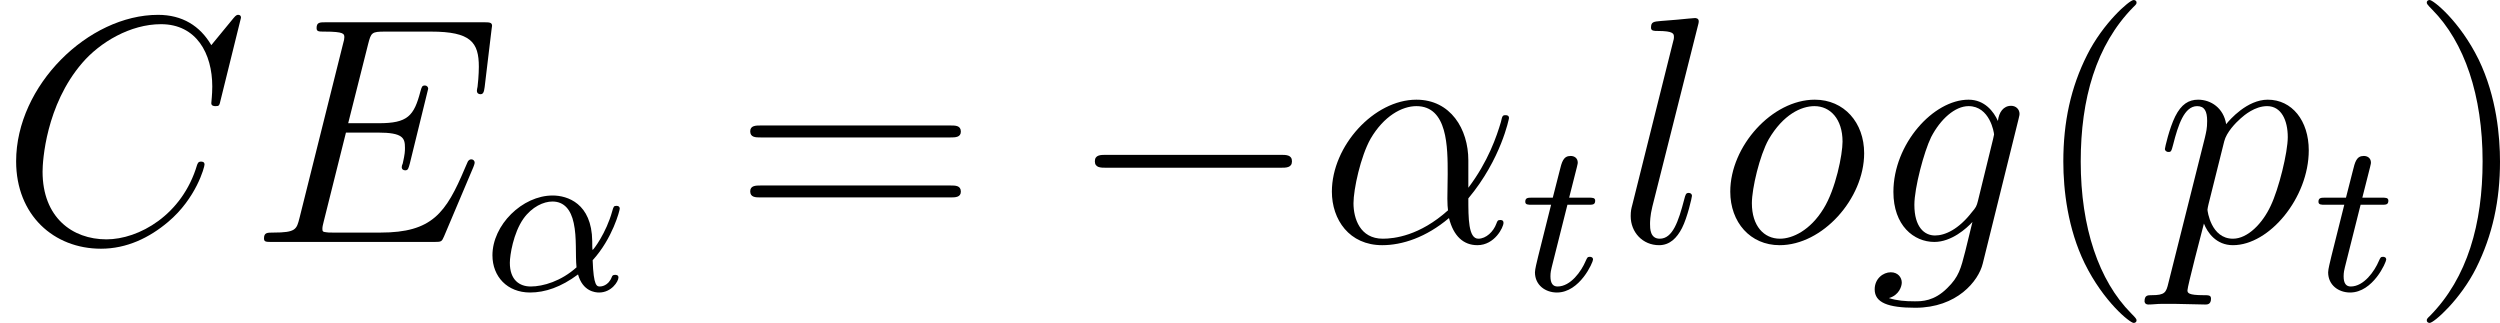
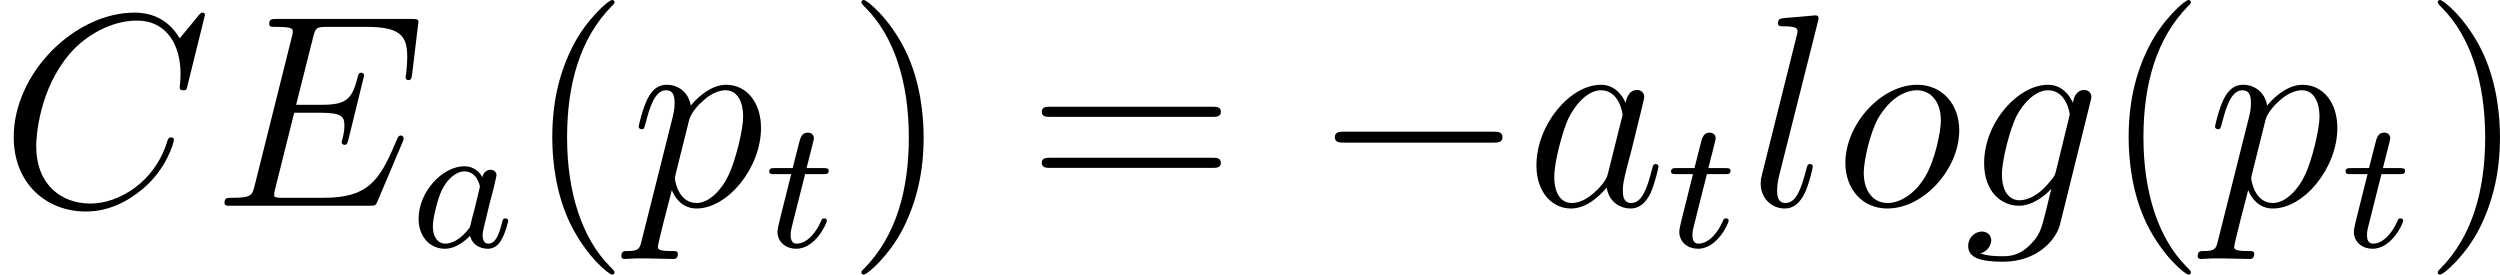
- <svg xmlns="http://www.w3.org/2000/svg" xmlns:xlink="http://www.w3.org/1999/xlink" version="1.1" width="104.693pt" height="13.523pt" viewBox="-.239 -.241 104.693 13.523">
+ <svg xmlns="http://www.w3.org/2000/svg" xmlns:xlink="http://www.w3.org/1999/xlink" version="1.1" width="123.106pt" height="13.523pt" viewBox="-.239 -.241 123.106 13.523">
  <defs>
    <path id="g0-0" d="M7.878-2.75C8.082-2.75 8.297-2.75 8.297-2.989S8.082-3.228 7.878-3.228H1.411C1.207-3.228 .992-3.228 .992-2.989S1.207-2.75 1.411-2.75H7.878Z" />
    <path id="g3-40" d="M3.885 2.905C3.885 2.869 3.885 2.845 3.682 2.642C2.487 1.435 1.817-.538 1.817-2.977C1.817-5.296 2.379-7.293 3.766-8.703C3.885-8.811 3.885-8.835 3.885-8.871C3.885-8.942 3.826-8.966 3.778-8.966C3.622-8.966 2.642-8.106 2.056-6.934C1.447-5.727 1.172-4.447 1.172-2.977C1.172-1.913 1.339-.49 1.961 .789C2.666 2.224 3.646 3.001 3.778 3.001C3.826 3.001 3.885 2.977 3.885 2.905Z" />
    <path id="g3-41" d="M3.371-2.977C3.371-3.885 3.252-5.368 2.582-6.755C1.877-8.189 .897-8.966 .765-8.966C.717-8.966 .658-8.942 .658-8.871C.658-8.835 .658-8.811 .861-8.608C2.056-7.4 2.726-5.428 2.726-2.989C2.726-.669 2.164 1.327 .777 2.738C.658 2.845 .658 2.869 .658 2.905C.658 2.977 .717 3.001 .765 3.001C.921 3.001 1.901 2.14 2.487 .968C3.096-.251 3.371-1.542 3.371-2.977Z" />
    <path id="g3-61" d="M8.07-3.873C8.237-3.873 8.452-3.873 8.452-4.089C8.452-4.316 8.249-4.316 8.07-4.316H1.028C.861-4.316 .646-4.316 .646-4.101C.646-3.873 .849-3.873 1.028-3.873H8.07ZM8.07-1.65C8.237-1.65 8.452-1.65 8.452-1.865C8.452-2.092 8.249-2.092 8.07-2.092H1.028C.861-2.092 .646-2.092 .646-1.877C.646-1.65 .849-1.65 1.028-1.65H8.07Z" />
-     <path id="g1-11" d="M4.065-1.116C4.806-1.929 5.069-2.965 5.069-3.029C5.069-3.1 5.021-3.132 4.949-3.132C4.846-3.132 4.838-3.1 4.79-2.933C4.567-2.12 4.089-1.498 4.065-1.498C4.049-1.498 4.049-1.698 4.049-1.825C4.033-3.228 3.124-3.515 2.582-3.515C1.459-3.515 .351-2.423 .351-1.299C.351-.51 .901 .08 1.745 .08C2.303 .08 2.893-.12 3.523-.59C3.698 .04 4.16 .08 4.304 .08C4.758 .08 5.021-.327 5.021-.478C5.021-.574 4.926-.574 4.902-.574C4.814-.574 4.798-.55 4.774-.494C4.647-.159 4.376-.143 4.336-.143C4.224-.143 4.097-.143 4.065-1.116ZM3.467-.853C2.901-.343 2.232-.143 1.769-.143C1.355-.143 .996-.383 .996-1.02C.996-1.299 1.124-2.12 1.498-2.654C1.817-3.1 2.248-3.292 2.574-3.292C3.013-3.292 3.26-2.981 3.363-2.495C3.483-1.953 3.419-1.315 3.467-.853Z" />
+     <path id="g1-97" d="M3.124-3.037C3.053-3.172 2.821-3.515 2.335-3.515C1.387-3.515 .343-2.407 .343-1.227C.343-.399 .877 .08 1.49 .08C2 .08 2.439-.327 2.582-.486C2.726 .064 3.268 .08 3.363 .08C3.73 .08 3.913-.223 3.977-.359C4.136-.646 4.248-1.108 4.248-1.14C4.248-1.188 4.216-1.243 4.121-1.243S4.009-1.196 3.961-.996C3.85-.558 3.698-.143 3.387-.143C3.204-.143 3.132-.295 3.132-.518C3.132-.654 3.204-.925 3.252-1.124S3.419-1.801 3.451-1.945L3.61-2.55C3.65-2.742 3.738-3.076 3.738-3.116C3.738-3.3 3.587-3.363 3.483-3.363C3.363-3.363 3.164-3.284 3.124-3.037ZM2.582-.861C2.184-.311 1.769-.143 1.514-.143C1.148-.143 .964-.478 .964-.893C.964-1.267 1.18-2.12 1.355-2.471C1.586-2.957 1.977-3.292 2.343-3.292C2.861-3.292 3.013-2.71 3.013-2.614C3.013-2.582 2.813-1.801 2.766-1.594C2.662-1.219 2.662-1.203 2.582-.861Z" />
    <path id="g1-116" d="M1.761-3.172H2.542C2.694-3.172 2.79-3.172 2.79-3.324C2.79-3.435 2.686-3.435 2.55-3.435H1.825L2.112-4.567C2.144-4.686 2.144-4.726 2.144-4.734C2.144-4.902 2.016-4.981 1.881-4.981C1.61-4.981 1.554-4.766 1.467-4.407L1.219-3.435H.454C.303-3.435 .199-3.435 .199-3.284C.199-3.172 .303-3.172 .438-3.172H1.156L.677-1.259C.63-1.06 .558-.781 .558-.669C.558-.191 .948 .08 1.371 .08C2.224 .08 2.71-1.044 2.71-1.14C2.71-1.227 2.638-1.243 2.59-1.243C2.503-1.243 2.495-1.211 2.439-1.092C2.279-.709 1.881-.143 1.395-.143C1.227-.143 1.132-.255 1.132-.518C1.132-.669 1.156-.757 1.18-.861L1.761-3.172Z" />
-     <path id="g2-11" d="M5.535-3.025C5.535-4.184 4.878-5.272 3.61-5.272C2.044-5.272 .478-3.563 .478-1.865C.478-.825 1.124 .12 2.343 .12C3.084 .12 3.969-.167 4.818-.885C4.985-.215 5.356 .12 5.87 .12C6.516 .12 6.838-.55 6.838-.705C6.838-.813 6.755-.813 6.719-.813C6.623-.813 6.611-.777 6.575-.681C6.468-.383 6.193-.12 5.906-.12C5.535-.12 5.535-.885 5.535-1.614C6.755-3.072 7.042-4.579 7.042-4.591C7.042-4.698 6.946-4.698 6.91-4.698C6.802-4.698 6.791-4.663 6.743-4.447C6.587-3.921 6.276-2.989 5.535-2.008V-3.025ZM4.782-1.172C3.73-.227 2.786-.12 2.367-.12C1.518-.12 1.279-.873 1.279-1.435C1.279-1.949 1.542-3.168 1.913-3.826C2.403-4.663 3.072-5.033 3.61-5.033C4.77-5.033 4.77-3.515 4.77-2.511C4.77-2.212 4.758-1.901 4.758-1.602C4.758-1.363 4.77-1.303 4.782-1.172Z" />
    <path id="g2-67" d="M8.931-8.309C8.931-8.416 8.847-8.416 8.823-8.416S8.751-8.416 8.656-8.297L7.831-7.293C7.412-8.01 6.755-8.416 5.858-8.416C3.276-8.416 .598-5.798 .598-2.989C.598-.992 1.997 .251 3.742 .251C4.698 .251 5.535-.155 6.229-.741C7.269-1.614 7.58-2.774 7.58-2.869C7.58-2.977 7.484-2.977 7.448-2.977C7.34-2.977 7.329-2.905 7.305-2.857C6.755-.992 5.141-.096 3.945-.096C2.678-.096 1.578-.909 1.578-2.606C1.578-2.989 1.698-5.069 3.049-6.635C3.706-7.4 4.83-8.07 5.966-8.07C7.281-8.07 7.867-6.982 7.867-5.762C7.867-5.452 7.831-5.189 7.831-5.141C7.831-5.033 7.95-5.033 7.986-5.033C8.118-5.033 8.13-5.045 8.177-5.26L8.931-8.309Z" />
    <path id="g2-69" d="M8.309-2.774C8.321-2.809 8.357-2.893 8.357-2.941C8.357-3.001 8.309-3.061 8.237-3.061C8.189-3.061 8.165-3.049 8.13-3.013C8.106-3.001 8.106-2.977 7.998-2.738C7.293-1.064 6.779-.347 4.866-.347H3.12C2.953-.347 2.929-.347 2.857-.359C2.726-.371 2.714-.395 2.714-.49C2.714-.574 2.738-.646 2.762-.753L3.587-4.053H4.77C5.703-4.053 5.774-3.85 5.774-3.491C5.774-3.371 5.774-3.264 5.691-2.905C5.667-2.857 5.655-2.809 5.655-2.774C5.655-2.69 5.715-2.654 5.786-2.654C5.894-2.654 5.906-2.738 5.954-2.905L6.635-5.679C6.635-5.738 6.587-5.798 6.516-5.798C6.408-5.798 6.396-5.75 6.348-5.583C6.109-4.663 5.87-4.4 4.806-4.4H3.67L4.411-7.34C4.519-7.759 4.543-7.795 5.033-7.795H6.743C8.213-7.795 8.512-7.4 8.512-6.492C8.512-6.48 8.512-6.145 8.464-5.75C8.452-5.703 8.44-5.631 8.44-5.607C8.44-5.511 8.5-5.475 8.572-5.475C8.656-5.475 8.703-5.523 8.727-5.738L8.978-7.831C8.978-7.867 9.002-7.986 9.002-8.01C9.002-8.141 8.895-8.141 8.679-8.141H2.845C2.618-8.141 2.499-8.141 2.499-7.926C2.499-7.795 2.582-7.795 2.786-7.795C3.527-7.795 3.527-7.711 3.527-7.58C3.527-7.52 3.515-7.472 3.479-7.34L1.865-.885C1.757-.466 1.733-.347 .897-.347C.669-.347 .55-.347 .55-.132C.55 0 .622 0 .861 0H6.862C7.125 0 7.137-.012 7.221-.203L8.309-2.774Z" />
+     <path id="g2-97" d="M3.599-1.423C3.539-1.219 3.539-1.196 3.371-.968C3.108-.634 2.582-.12 2.02-.12C1.53-.12 1.255-.562 1.255-1.267C1.255-1.925 1.626-3.264 1.853-3.766C2.26-4.603 2.821-5.033 3.288-5.033C4.077-5.033 4.232-4.053 4.232-3.957C4.232-3.945 4.196-3.79 4.184-3.766L3.599-1.423ZM4.364-4.483C4.232-4.794 3.909-5.272 3.288-5.272C1.937-5.272 .478-3.527 .478-1.757C.478-.574 1.172 .12 1.985 .12C2.642 .12 3.204-.395 3.539-.789C3.658-.084 4.22 .12 4.579 .12S5.224-.096 5.44-.526C5.631-.933 5.798-1.662 5.798-1.71C5.798-1.769 5.75-1.817 5.679-1.817C5.571-1.817 5.559-1.757 5.511-1.578C5.332-.873 5.105-.12 4.615-.12C4.268-.12 4.244-.43 4.244-.669C4.244-.944 4.28-1.076 4.388-1.542C4.471-1.841 4.531-2.104 4.627-2.451C5.069-4.244 5.177-4.674 5.177-4.746C5.177-4.914 5.045-5.045 4.866-5.045C4.483-5.045 4.388-4.627 4.364-4.483Z" />
    <path id="g2-103" d="M4.041-1.518C3.993-1.327 3.969-1.279 3.814-1.1C3.324-.466 2.821-.239 2.451-.239C2.056-.239 1.686-.55 1.686-1.375C1.686-2.008 2.044-3.347 2.307-3.885C2.654-4.555 3.192-5.033 3.694-5.033C4.483-5.033 4.639-4.053 4.639-3.981L4.603-3.814L4.041-1.518ZM4.782-4.483C4.627-4.83 4.292-5.272 3.694-5.272C2.391-5.272 .909-3.634 .909-1.853C.909-.61 1.662 0 2.427 0C3.061 0 3.622-.502 3.838-.741L3.575 .335C3.407 .992 3.335 1.291 2.905 1.71C2.415 2.2 1.961 2.2 1.698 2.2C1.339 2.2 1.04 2.176 .741 2.08C1.124 1.973 1.219 1.638 1.219 1.506C1.219 1.315 1.076 1.124 .813 1.124C.526 1.124 .215 1.363 .215 1.757C.215 2.248 .705 2.439 1.722 2.439C3.264 2.439 4.065 1.447 4.22 .801L5.547-4.555C5.583-4.698 5.583-4.722 5.583-4.746C5.583-4.914 5.452-5.045 5.272-5.045C4.985-5.045 4.818-4.806 4.782-4.483Z" />
    <path id="g2-108" d="M3.037-7.998C3.049-8.046 3.072-8.118 3.072-8.177C3.072-8.297 2.953-8.297 2.929-8.297C2.917-8.297 2.487-8.261 2.271-8.237C2.068-8.225 1.889-8.201 1.674-8.189C1.387-8.165 1.303-8.153 1.303-7.938C1.303-7.819 1.423-7.819 1.542-7.819C2.152-7.819 2.152-7.711 2.152-7.592C2.152-7.544 2.152-7.52 2.092-7.305L.61-1.375C.574-1.243 .55-1.148 .55-.956C.55-.359 .992 .12 1.602 .12C1.997 .12 2.26-.143 2.451-.514C2.654-.909 2.821-1.662 2.821-1.71C2.821-1.769 2.774-1.817 2.702-1.817C2.594-1.817 2.582-1.757 2.534-1.578C2.319-.753 2.104-.12 1.626-.12C1.267-.12 1.267-.502 1.267-.669C1.267-.717 1.267-.968 1.351-1.303L3.037-7.998Z" />
    <path id="g2-111" d="M5.452-3.288C5.452-4.423 4.71-5.272 3.622-5.272C2.044-5.272 .49-3.551 .49-1.865C.49-.729 1.231 .12 2.319 .12C3.909 .12 5.452-1.602 5.452-3.288ZM2.331-.12C1.733-.12 1.291-.598 1.291-1.435C1.291-1.985 1.578-3.204 1.913-3.802C2.451-4.722 3.12-5.033 3.61-5.033C4.196-5.033 4.651-4.555 4.651-3.718C4.651-3.24 4.4-1.961 3.945-1.231C3.455-.43 2.798-.12 2.331-.12Z" />
    <path id="g2-112" d="M.514 1.518C.43 1.877 .383 1.973-.108 1.973C-.251 1.973-.371 1.973-.371 2.2C-.371 2.224-.359 2.319-.227 2.319C-.072 2.319 .096 2.295 .251 2.295H.765C1.016 2.295 1.626 2.319 1.877 2.319C1.949 2.319 2.092 2.319 2.092 2.104C2.092 1.973 2.008 1.973 1.805 1.973C1.255 1.973 1.219 1.889 1.219 1.793C1.219 1.65 1.757-.406 1.829-.681C1.961-.347 2.283 .12 2.905 .12C4.256 .12 5.715-1.638 5.715-3.395C5.715-4.495 5.093-5.272 4.196-5.272C3.431-5.272 2.786-4.531 2.654-4.364C2.558-4.961 2.092-5.272 1.614-5.272C1.267-5.272 .992-5.105 .765-4.651C.55-4.22 .383-3.491 .383-3.443S.43-3.335 .514-3.335C.61-3.335 .622-3.347 .693-3.622C.873-4.328 1.1-5.033 1.578-5.033C1.853-5.033 1.949-4.842 1.949-4.483C1.949-4.196 1.913-4.077 1.865-3.862L.514 1.518ZM2.582-3.73C2.666-4.065 3.001-4.411 3.192-4.579C3.324-4.698 3.718-5.033 4.172-5.033C4.698-5.033 4.937-4.507 4.937-3.885C4.937-3.312 4.603-1.961 4.304-1.339C4.005-.693 3.455-.12 2.905-.12C2.092-.12 1.961-1.148 1.961-1.196C1.961-1.231 1.985-1.327 1.997-1.387L2.582-3.73Z" />
  </defs>
  <g id="page1" transform="matrix(1.13 0 0 1.13 -63.98604 -64.41)">
    <use x="56.413" y="65.753" xlink:href="#g2-67" />
    <use x="65.647" y="65.753" xlink:href="#g2-69" />
-     <use x="74.312" y="67.547" xlink:href="#g1-11" />
-     <use x="83.57" y="65.753" xlink:href="#g3-61" />
-     <use x="95.996" y="65.753" xlink:href="#g0-0" />
-     <use x="105.294" y="65.753" xlink:href="#g2-11" />
-     <use x="112.74" y="67.547" xlink:href="#g1-116" />
-     <use x="116.296" y="65.753" xlink:href="#g2-108" />
-     <use x="120.046" y="65.753" xlink:href="#g2-111" />
-     <use x="125.673" y="65.753" xlink:href="#g2-103" />
-     <use x="131.707" y="65.753" xlink:href="#g3-40" />
-     <use x="136.26" y="65.753" xlink:href="#g2-112" />
-     <use x="142.135" y="67.547" xlink:href="#g1-116" />
-     <use x="145.691" y="65.753" xlink:href="#g3-41" />
+     <use x="74.312" y="67.547" xlink:href="#g1-97" />
+     <use x="79.308" y="65.753" xlink:href="#g3-40" />
+     <use x="83.861" y="65.753" xlink:href="#g2-112" />
+     <use x="89.736" y="67.547" xlink:href="#g1-116" />
+     <use x="93.292" y="65.753" xlink:href="#g3-41" />
+     <use x="101.165" y="65.753" xlink:href="#g3-61" />
+     <use x="113.591" y="65.753" xlink:href="#g0-0" />
+     <use x="122.889" y="65.753" xlink:href="#g2-97" />
+     <use x="129.034" y="67.547" xlink:href="#g1-116" />
+     <use x="132.59" y="65.753" xlink:href="#g2-108" />
+     <use x="136.34" y="65.753" xlink:href="#g2-111" />
+     <use x="141.967" y="65.753" xlink:href="#g2-103" />
+     <use x="148.002" y="65.753" xlink:href="#g3-40" />
+     <use x="152.554" y="65.753" xlink:href="#g2-112" />
+     <use x="158.429" y="67.547" xlink:href="#g1-116" />
+     <use x="161.985" y="65.753" xlink:href="#g3-41" />
  </g>
</svg>
